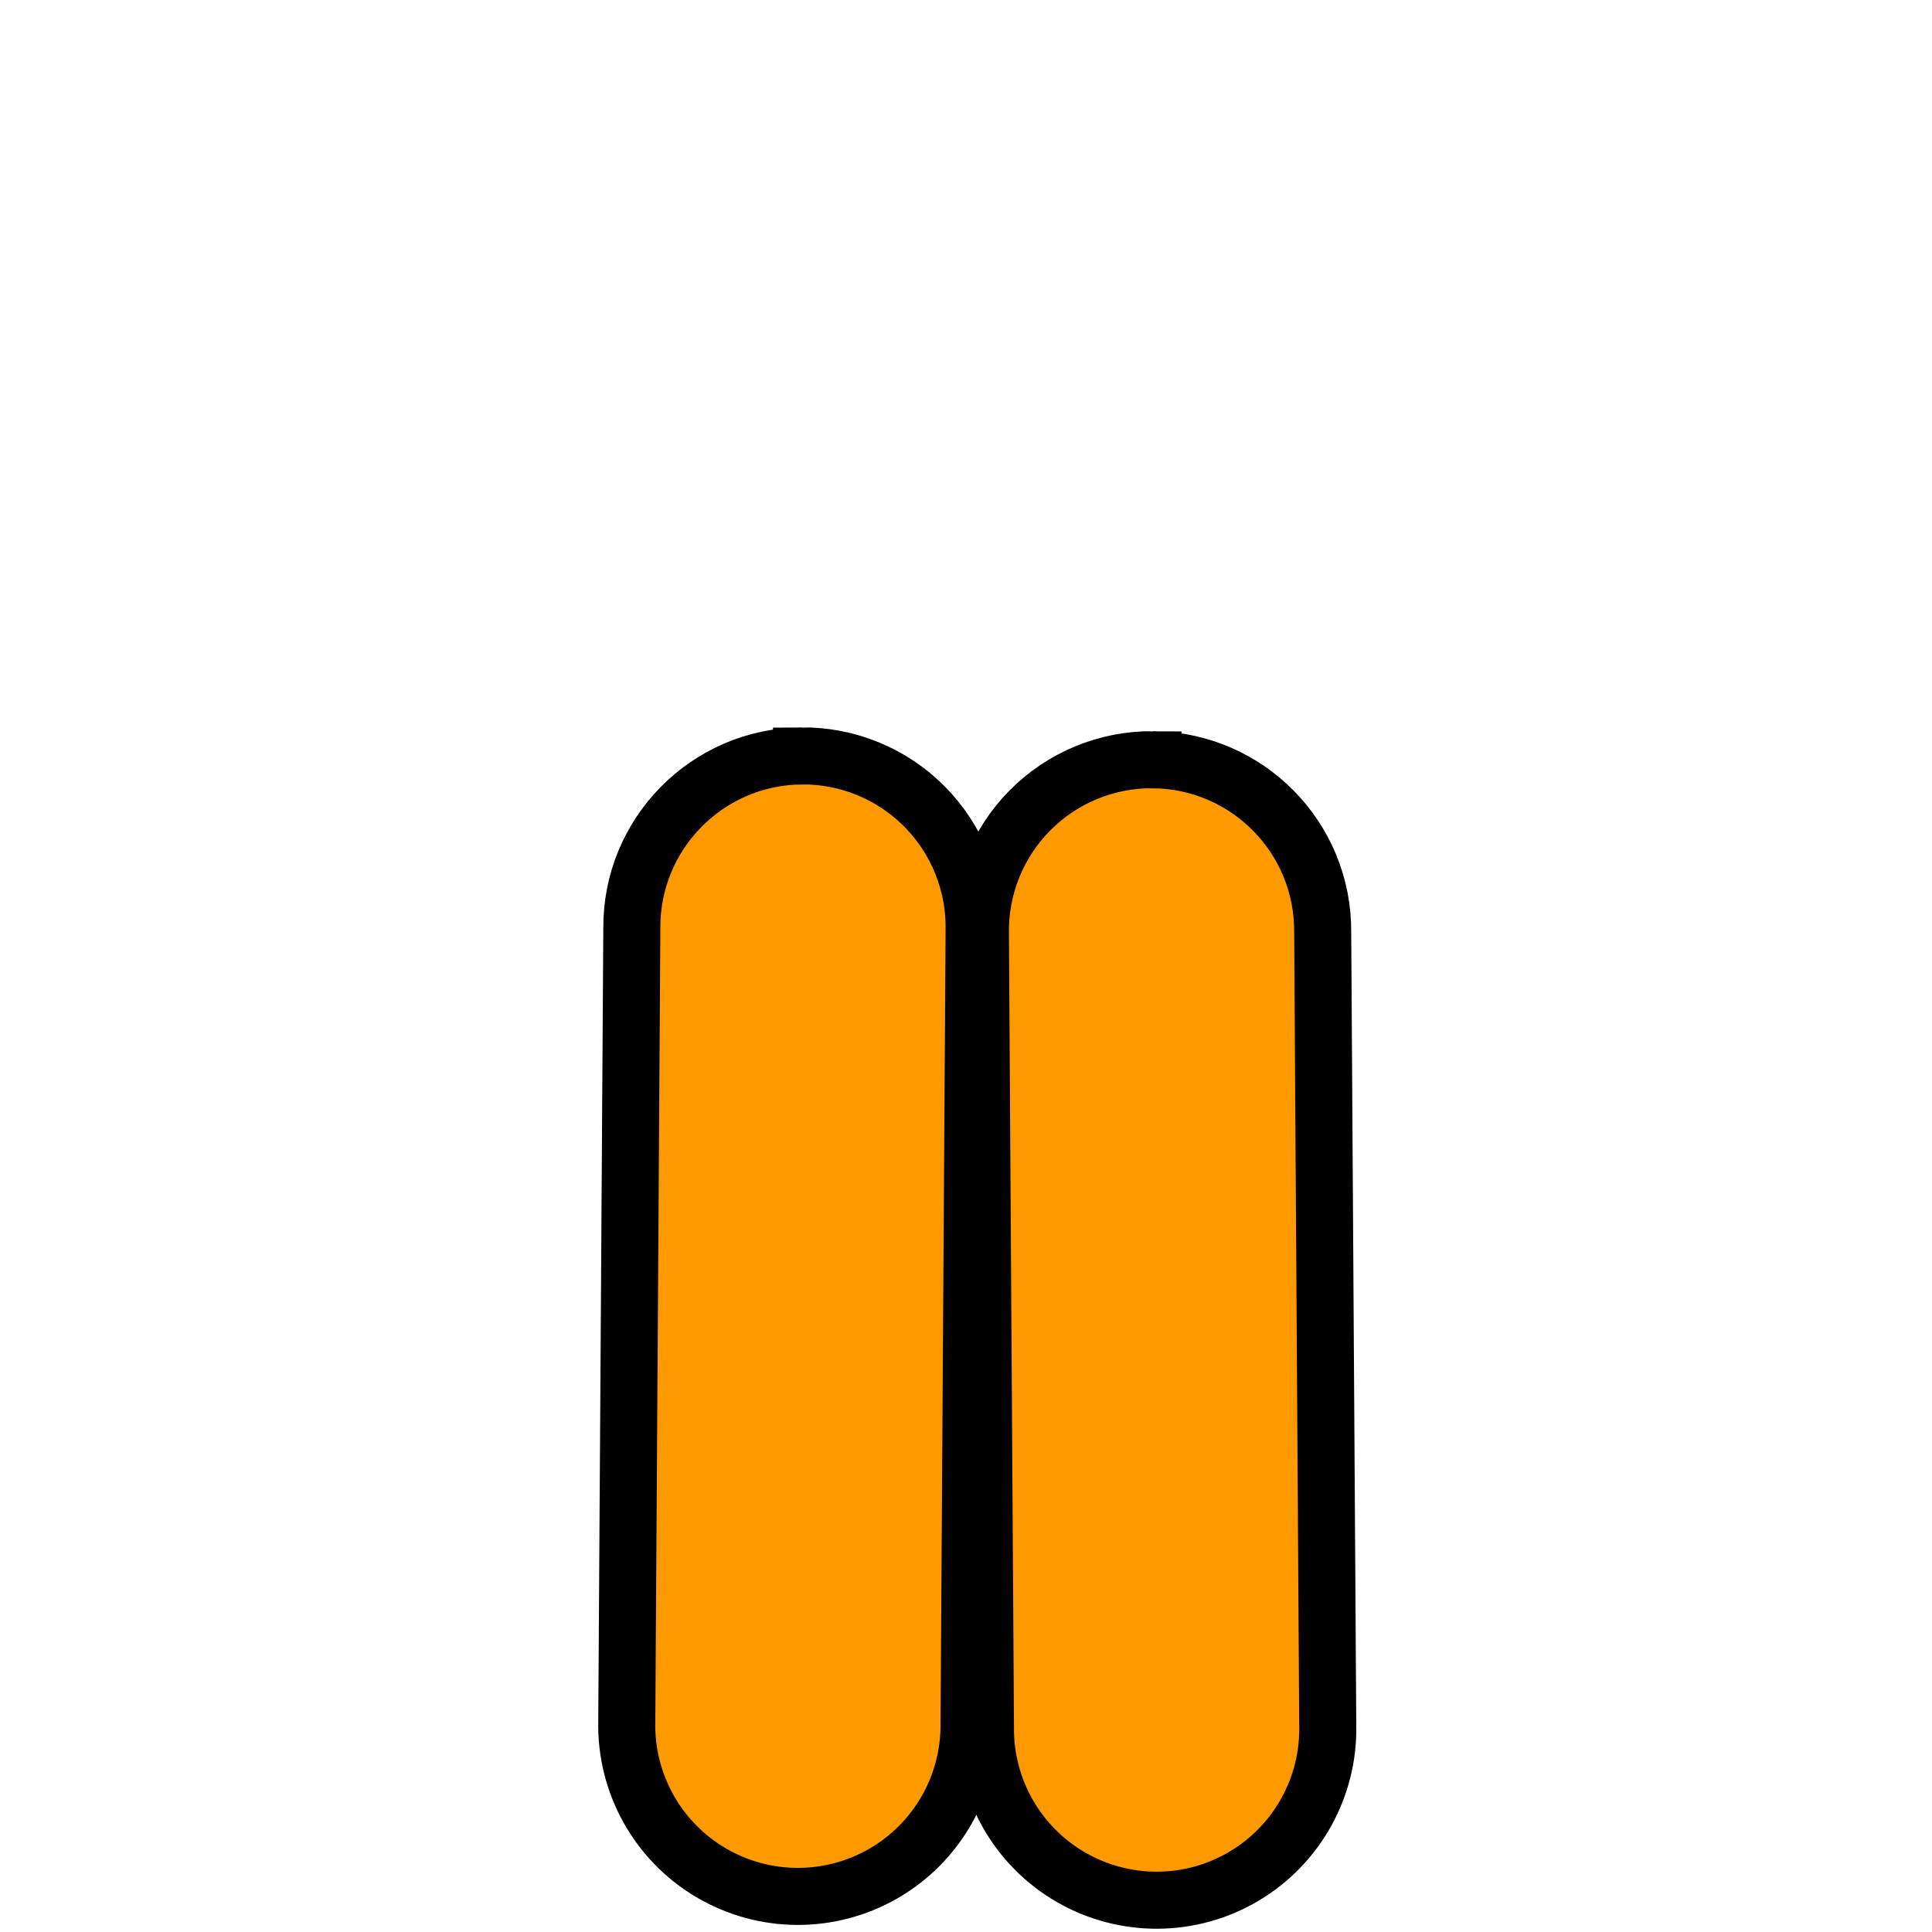
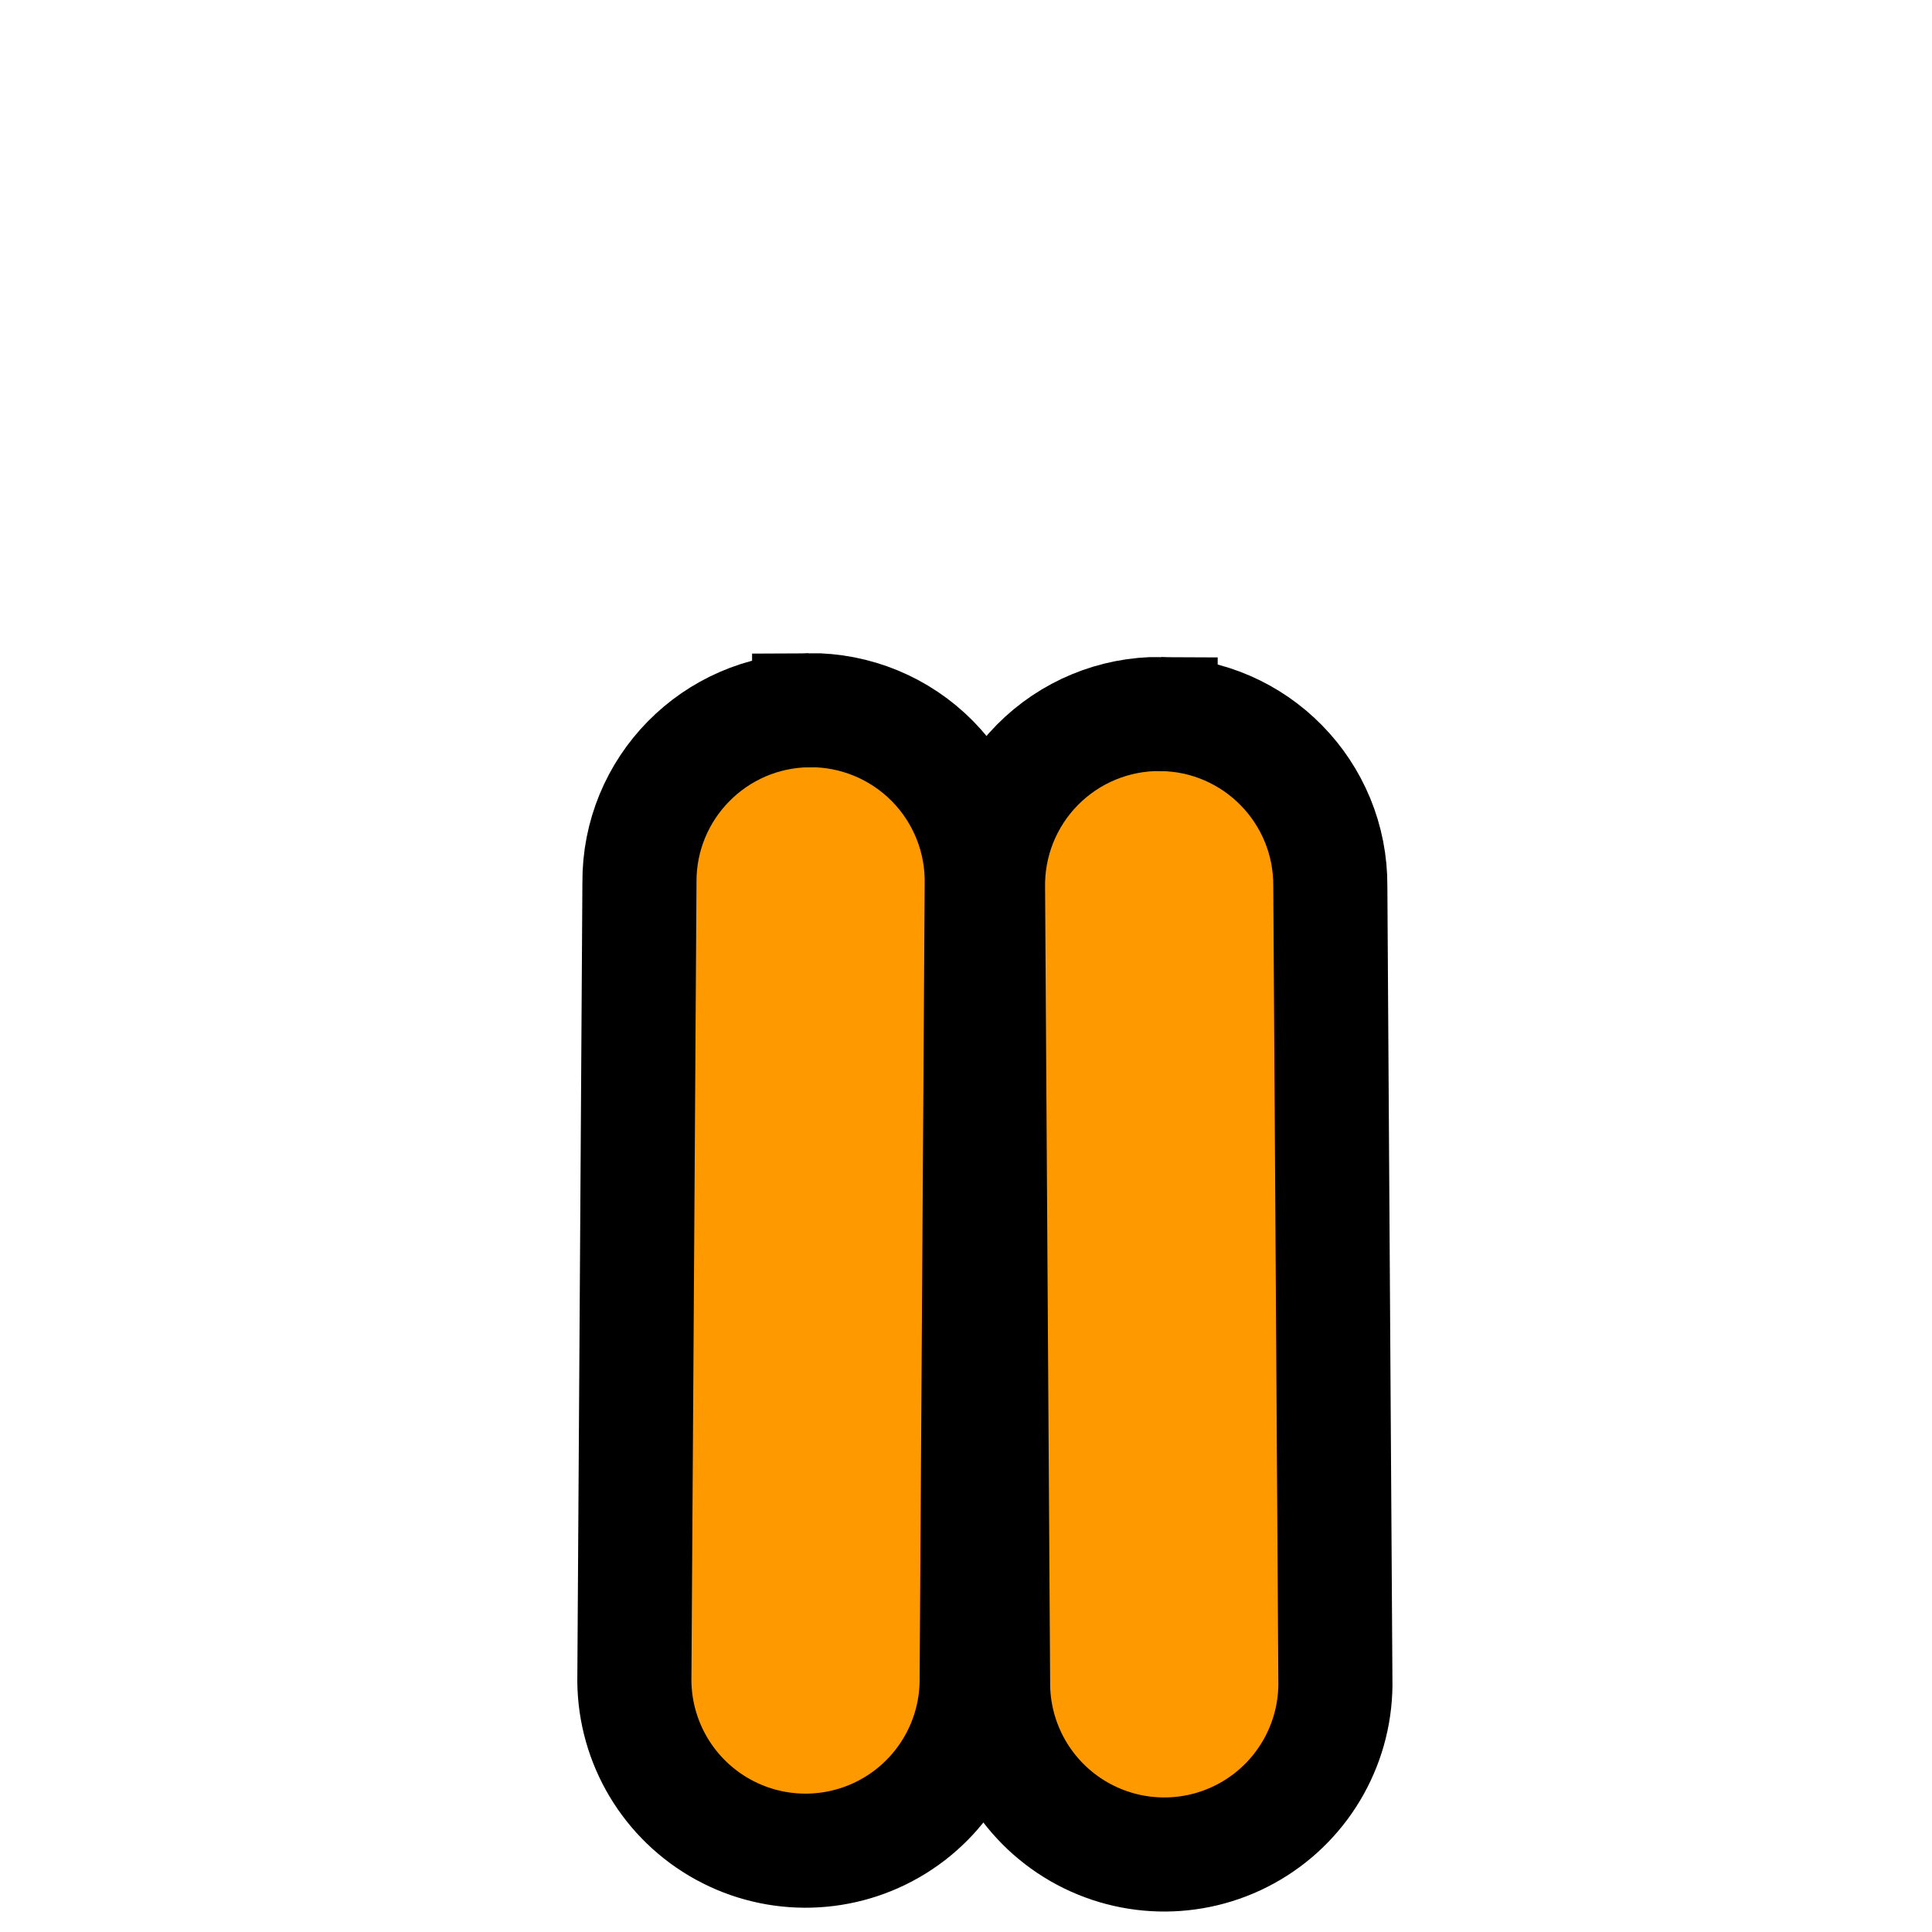
<svg xmlns="http://www.w3.org/2000/svg" xmlns:xlink="http://www.w3.org/1999/xlink" width="256" height="256" viewBox="0 0 67.733 67.733" version="1.1" id="svg8">
  <defs id="defs2" />
  <g id="layer1" transform="translate(0,-229.2666)">
-     <path style="color:#000000;font-style:normal;font-variant:normal;font-weight:normal;font-stretch:normal;font-size:medium;line-height:normal;font-family:sans-serif;font-variant-ligatures:normal;font-variant-position:normal;font-variant-caps:normal;font-variant-numeric:normal;font-variant-alternates:normal;font-feature-settings:normal;text-indent:0;text-align:start;text-decoration:none;text-decoration-line:none;text-decoration-style:solid;text-decoration-color:#000000;letter-spacing:normal;word-spacing:normal;text-transform:none;writing-mode:lr-tb;direction:ltr;text-orientation:mixed;dominant-baseline:auto;baseline-shift:baseline;text-anchor:start;white-space:normal;shape-padding:0;clip-rule:nonzero;display:inline;overflow:visible;visibility:visible;opacity:1;isolation:auto;mix-blend-mode:normal;color-interpolation:sRGB;color-interpolation-filters:linearRGB;solid-color:#000000;solid-opacity:1;vector-effect:none;fill:#ff9900;fill-opacity:1;fill-rule:nonzero;stroke:#000000;stroke-width:2;stroke-linecap:round;stroke-linejoin:miter;stroke-miterlimit:4;stroke-dasharray:none;stroke-dashoffset:0;stroke-opacity:1;color-rendering:auto;image-rendering:auto;shape-rendering:auto;text-rendering:auto;enable-background:accumulate" d="m 28.1,255.768 a 6.001,6.001 0 0 0 -5.949,6.048 l -0.177,27.794 a 6.001,6.001 0 1 0 12,0.076 l 0.177,-27.794 a 6.001,6.001 0 0 0 -6.051,-6.125 z" id="path884" />
-     <use x="0" y="0" xlink:href="#path884" transform="matrix(-1,0,0,1,68.52262,0.1336345)" id="use894" width="100%" height="100%" />
+     <path style="color:#000000;font-style:normal;font-variant:normal;font-weight:normal;font-stretch:normal;font-size:medium;line-height:normal;font-family:sans-serif;font-variant-ligatures:normal;font-variant-position:normal;font-variant-caps:normal;font-variant-numeric:normal;font-variant-alternates:normal;font-feature-settings:normal;text-indent:0;text-align:start;text-decoration:none;text-decoration-line:none;text-decoration-style:solid;text-decoration-color:#000000;letter-spacing:normal;word-spacing:normal;text-transform:none;writing-mode:lr-tb;direction:ltr;text-orientation:mixed;dominant-baseline:auto;baseline-shift:baseline;text-anchor:start;white-space:normal;shape-padding:0;clip-rule:nonzero;display:inline;overflow:visible;visibility:visible;opacity:1;isolation:auto;mix-blend-mode:normal;color-interpolation:sRGB;color-interpolation-filters:linearRGB;solid-color:#000000;solid-opacity:1;vector-effect:none;fill:#ff9900;fill-opacity:1;fill-rule:nonzero;stroke:#000000;stroke-width:4;stroke-linecap:round;stroke-linejoin:miter;stroke-miterlimit:4;stroke-dasharray:none;stroke-dashoffset:0;stroke-opacity:1;color-rendering:auto;image-rendering:auto;shape-rendering:auto;text-rendering:auto;enable-background:accumulate" d="m 28.367,254.165 a 6.001,6.001 0 0 0 -5.949,6.048 l -0.177,27.794 a 6.001,6.001 0 1 0 12,0.076 l 0.177,-27.794 a 6.001,6.001 0 0 0 -6.051,-6.125 z" id="path884" />
+     <use x="0" y="0" xlink:href="#path884" transform="matrix(-1,0,0,1,69.05716,0.1336345)" id="use894" width="100%" height="100%" style="stroke-width:4;stroke-miterlimit:4;stroke-dasharray:none" />
  </g>
</svg>
